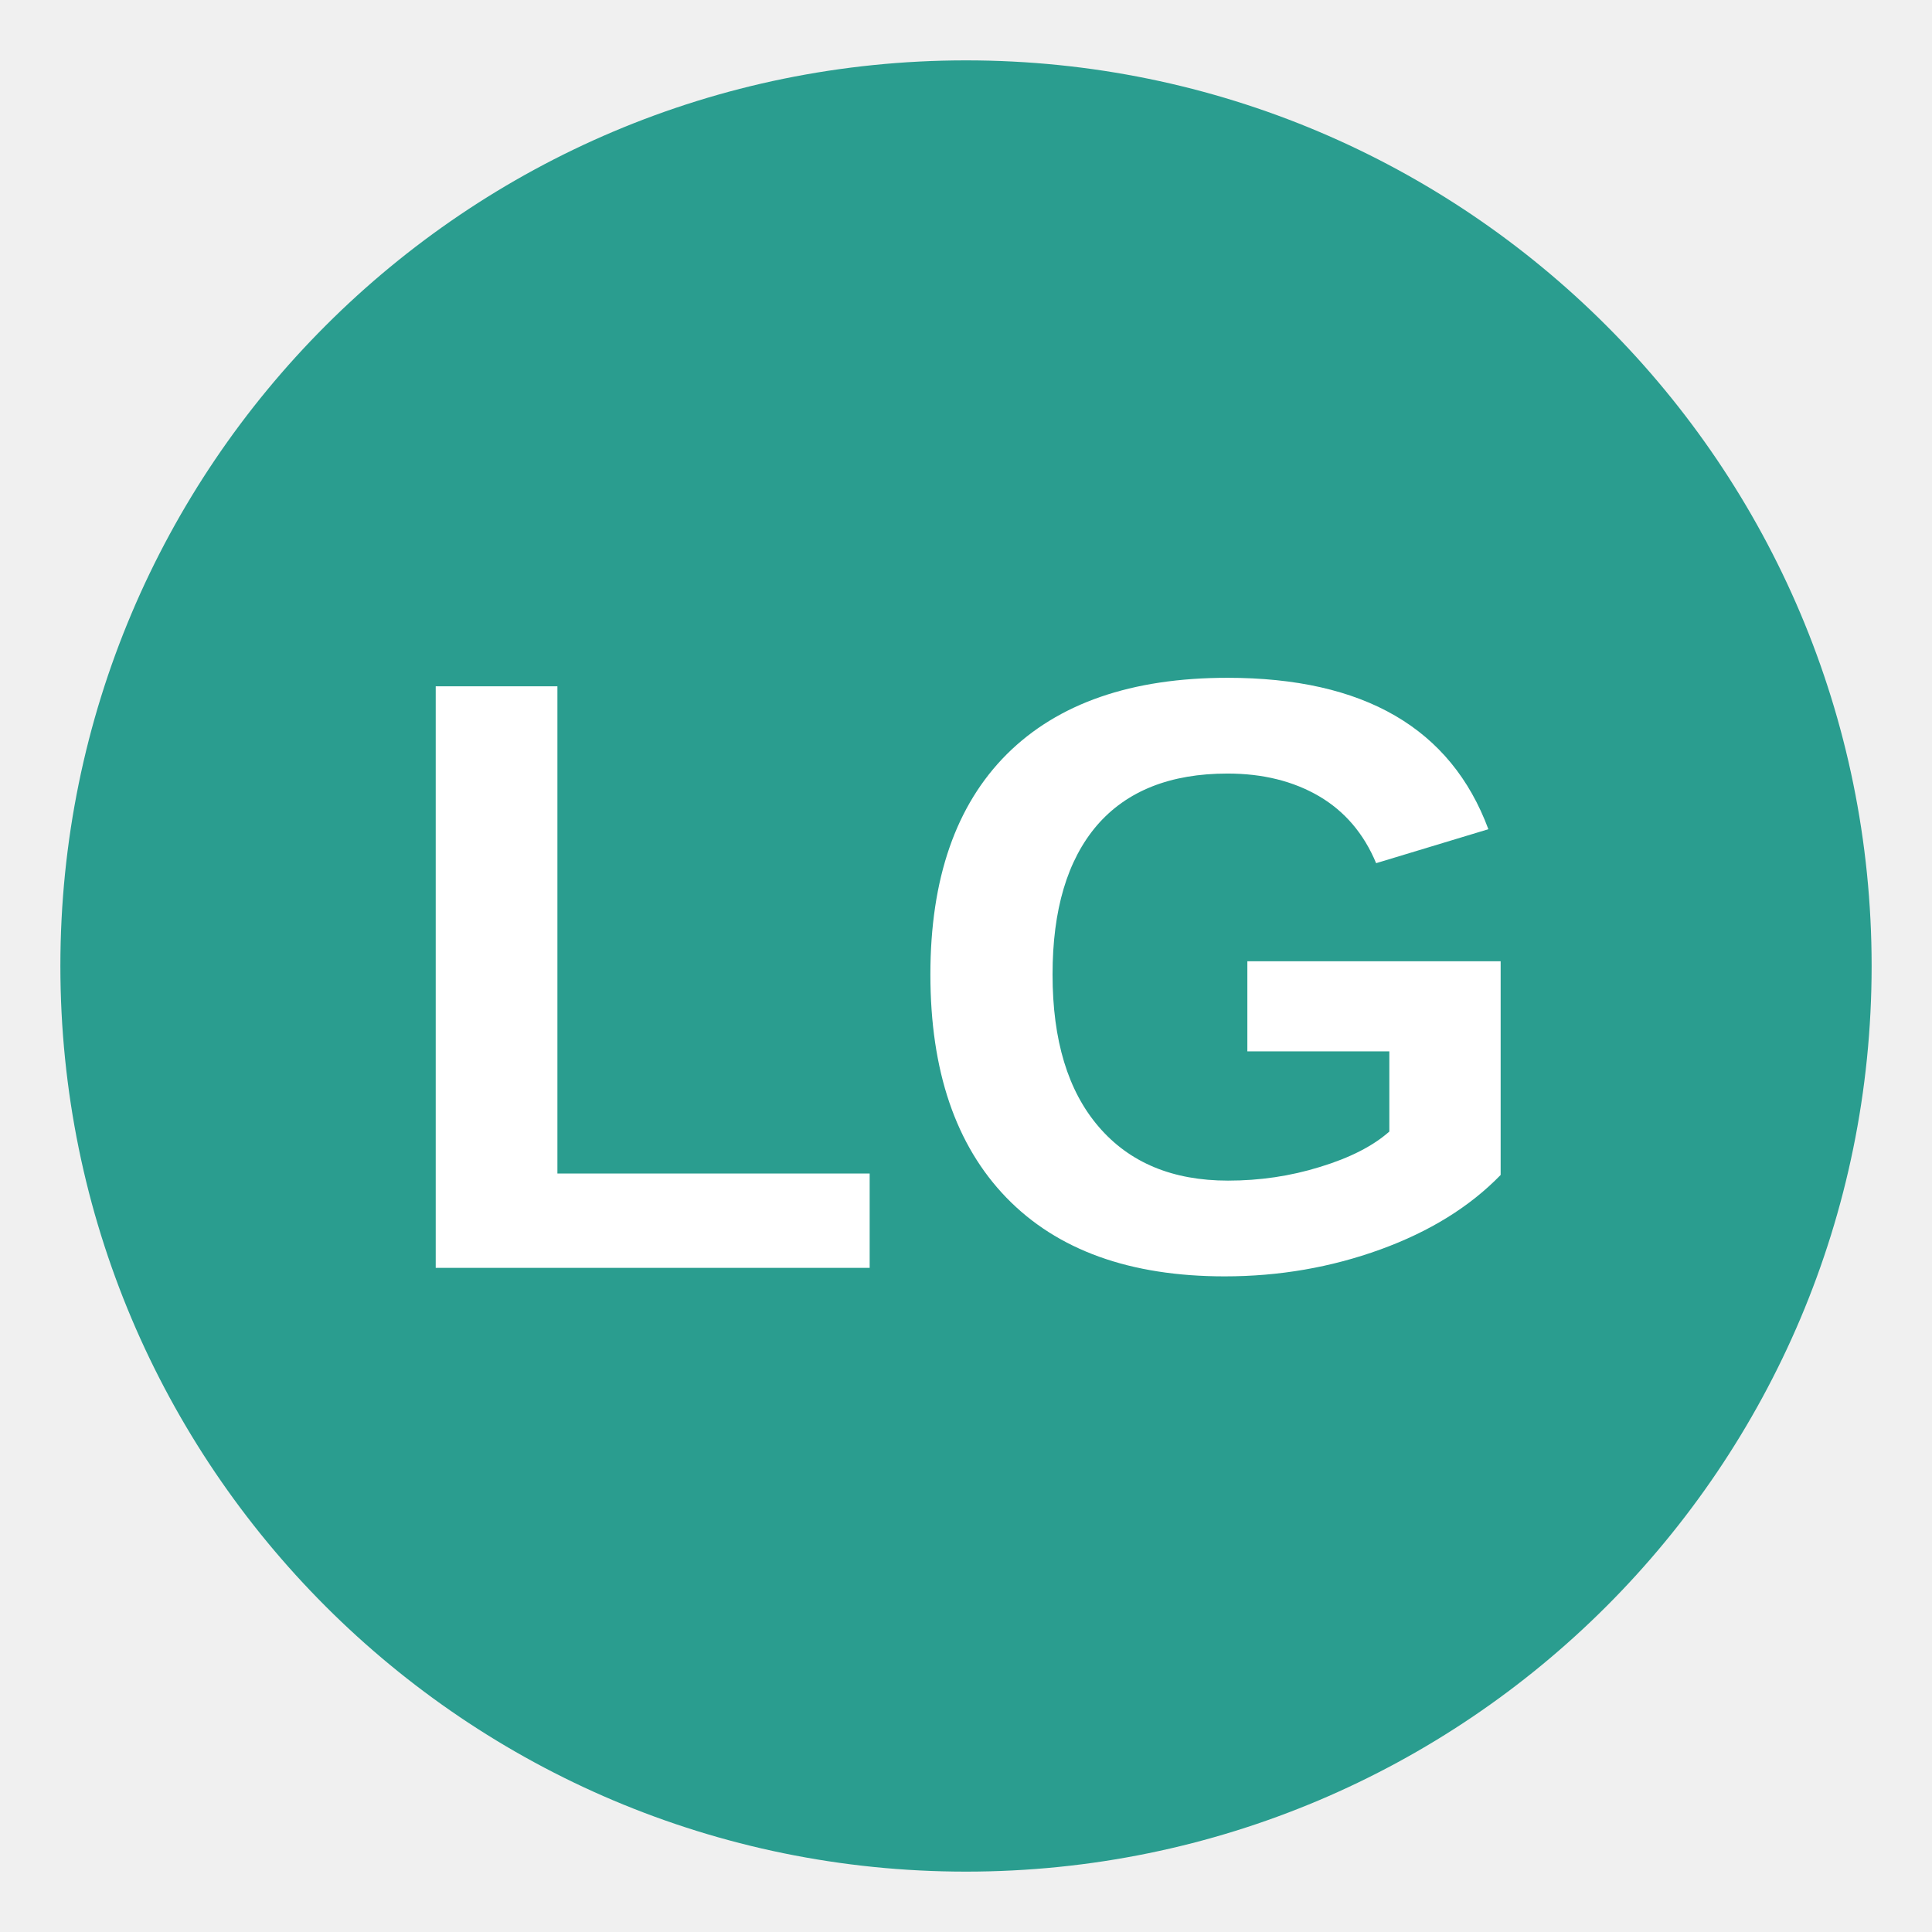
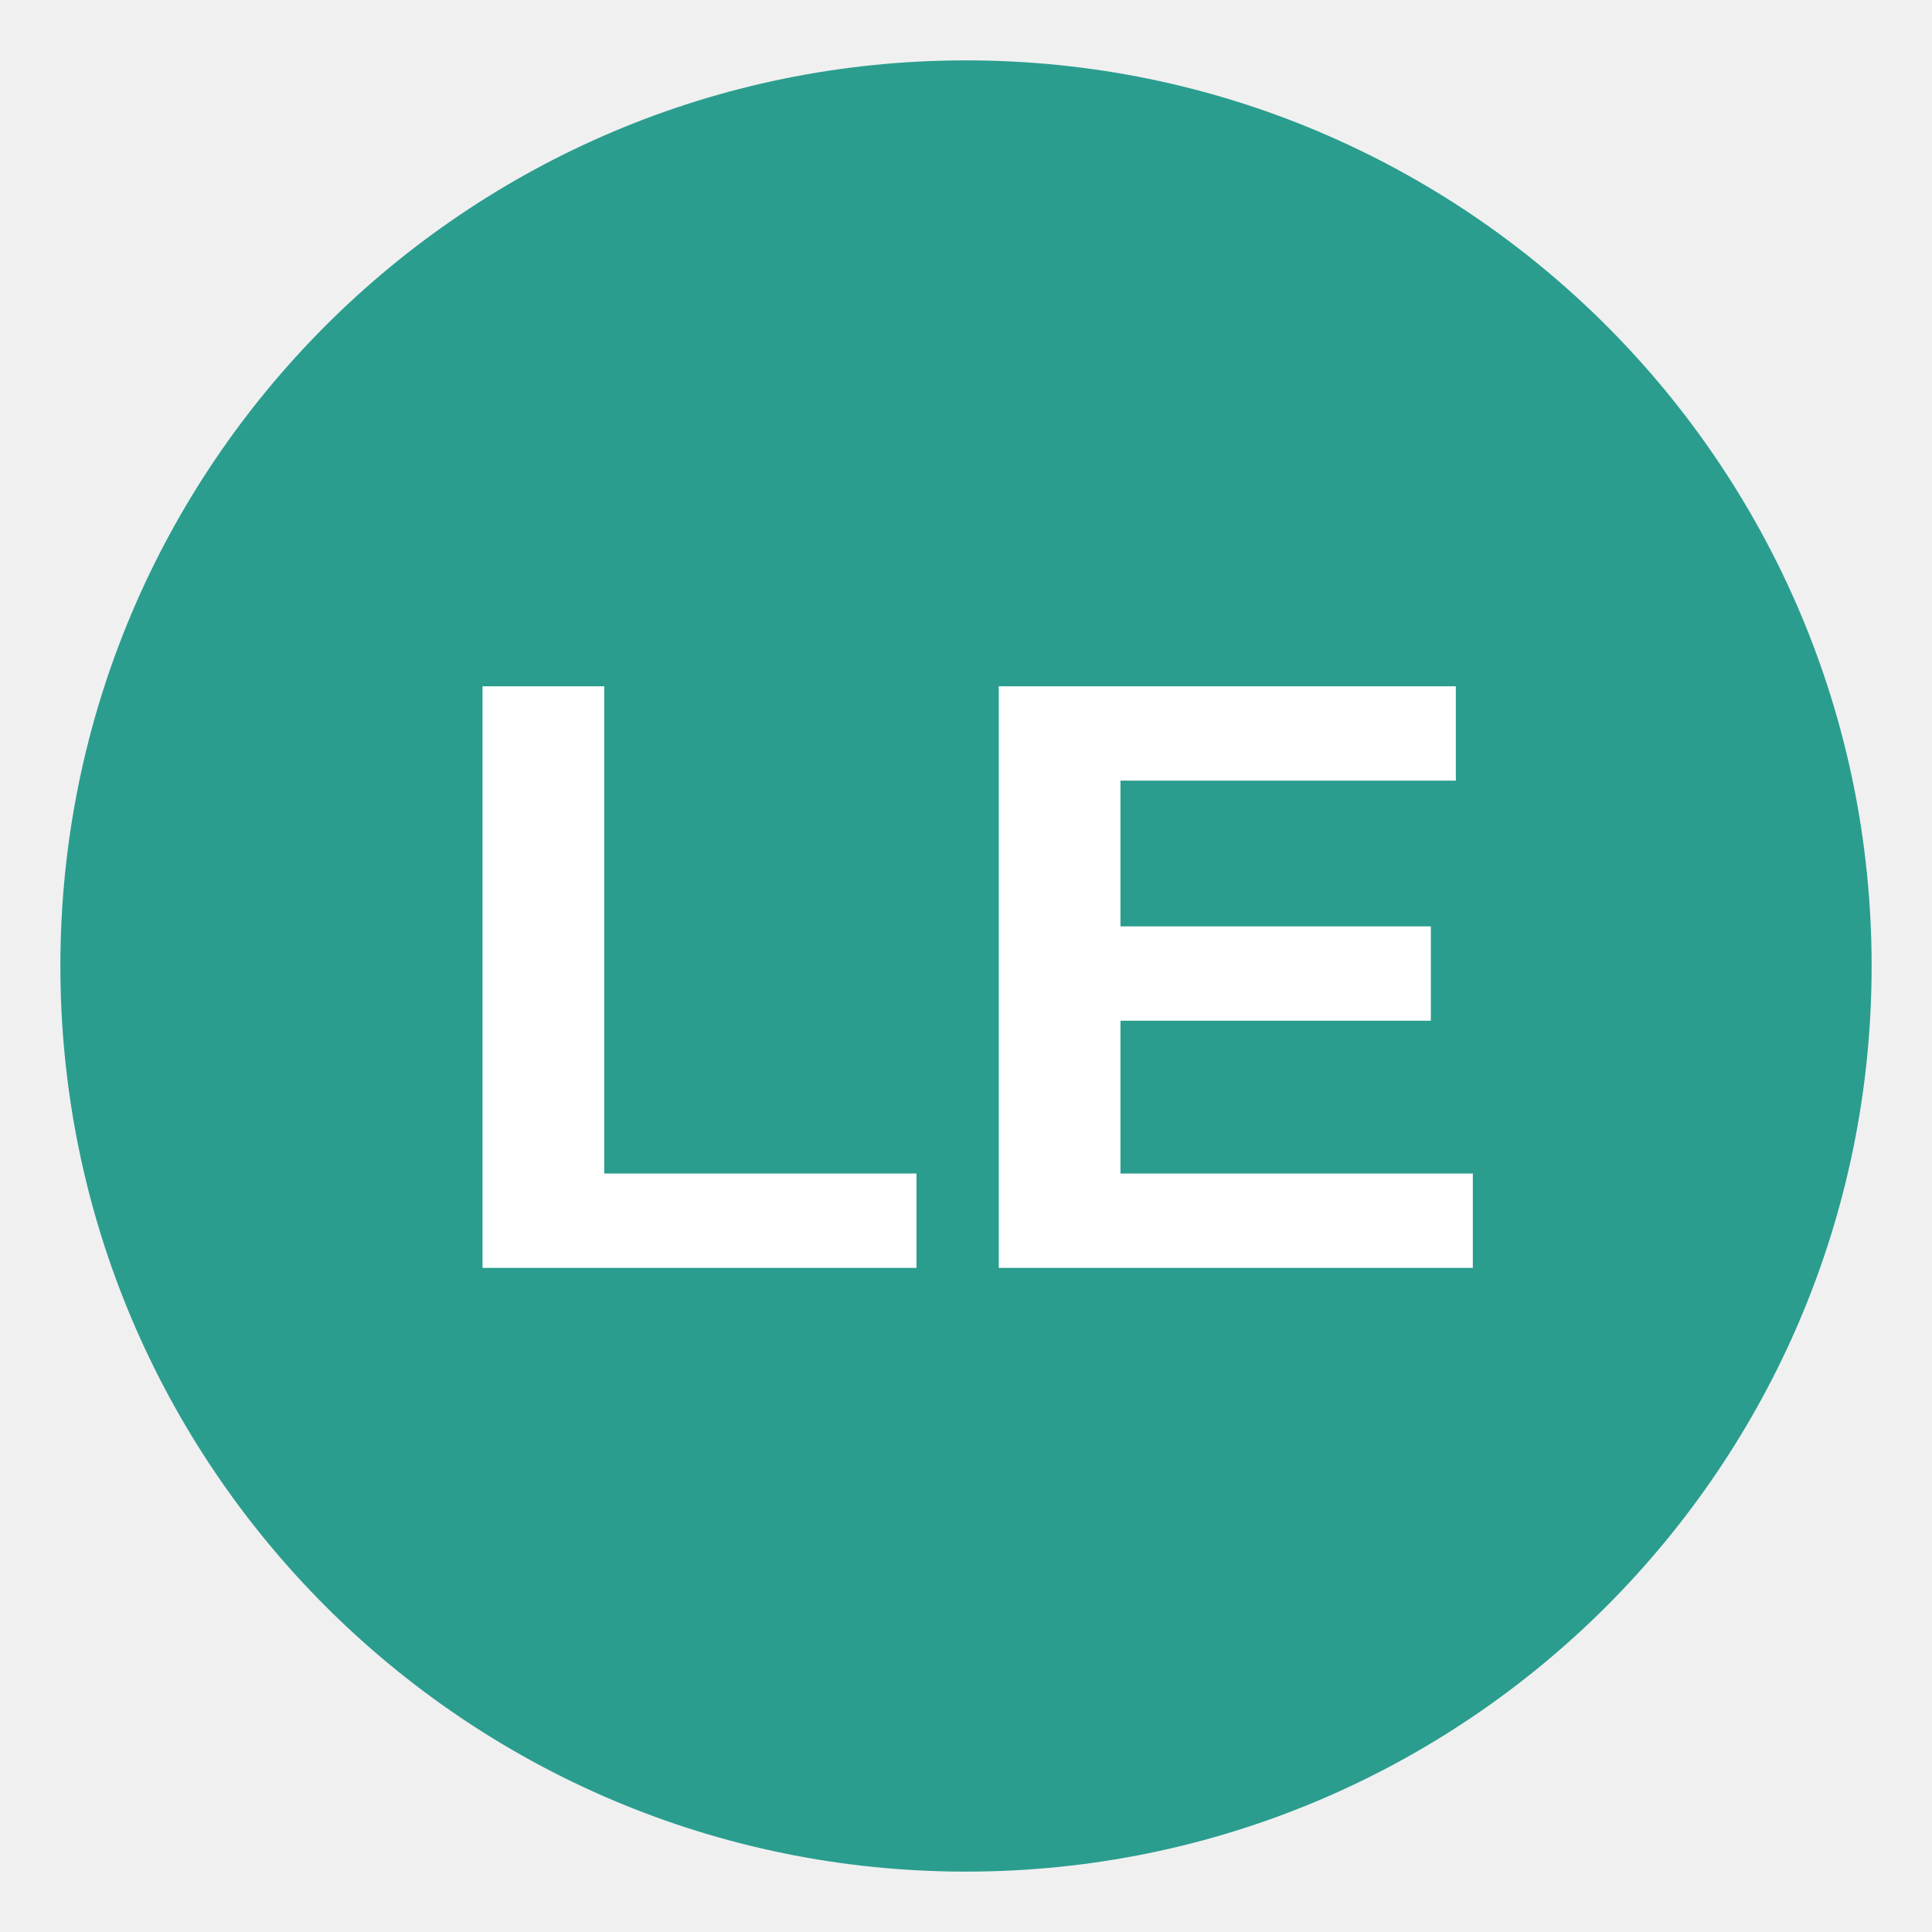
<svg xmlns="http://www.w3.org/2000/svg" viewBox="0 0 64 64" width="64" height="64">
  <circle cx="32" cy="32" r="30" fill="#2A9D8F" />
-   <text x="32" y="42" text-anchor="middle" font-family="Arial,sans-serif" font-size="28" font-weight="700" fill="white">LG</text>
+   <text x="32" y="42" text-anchor="middle" font-family="Arial,sans-serif" font-size="28" font-weight="700" fill="white">LE</text>
</svg>
